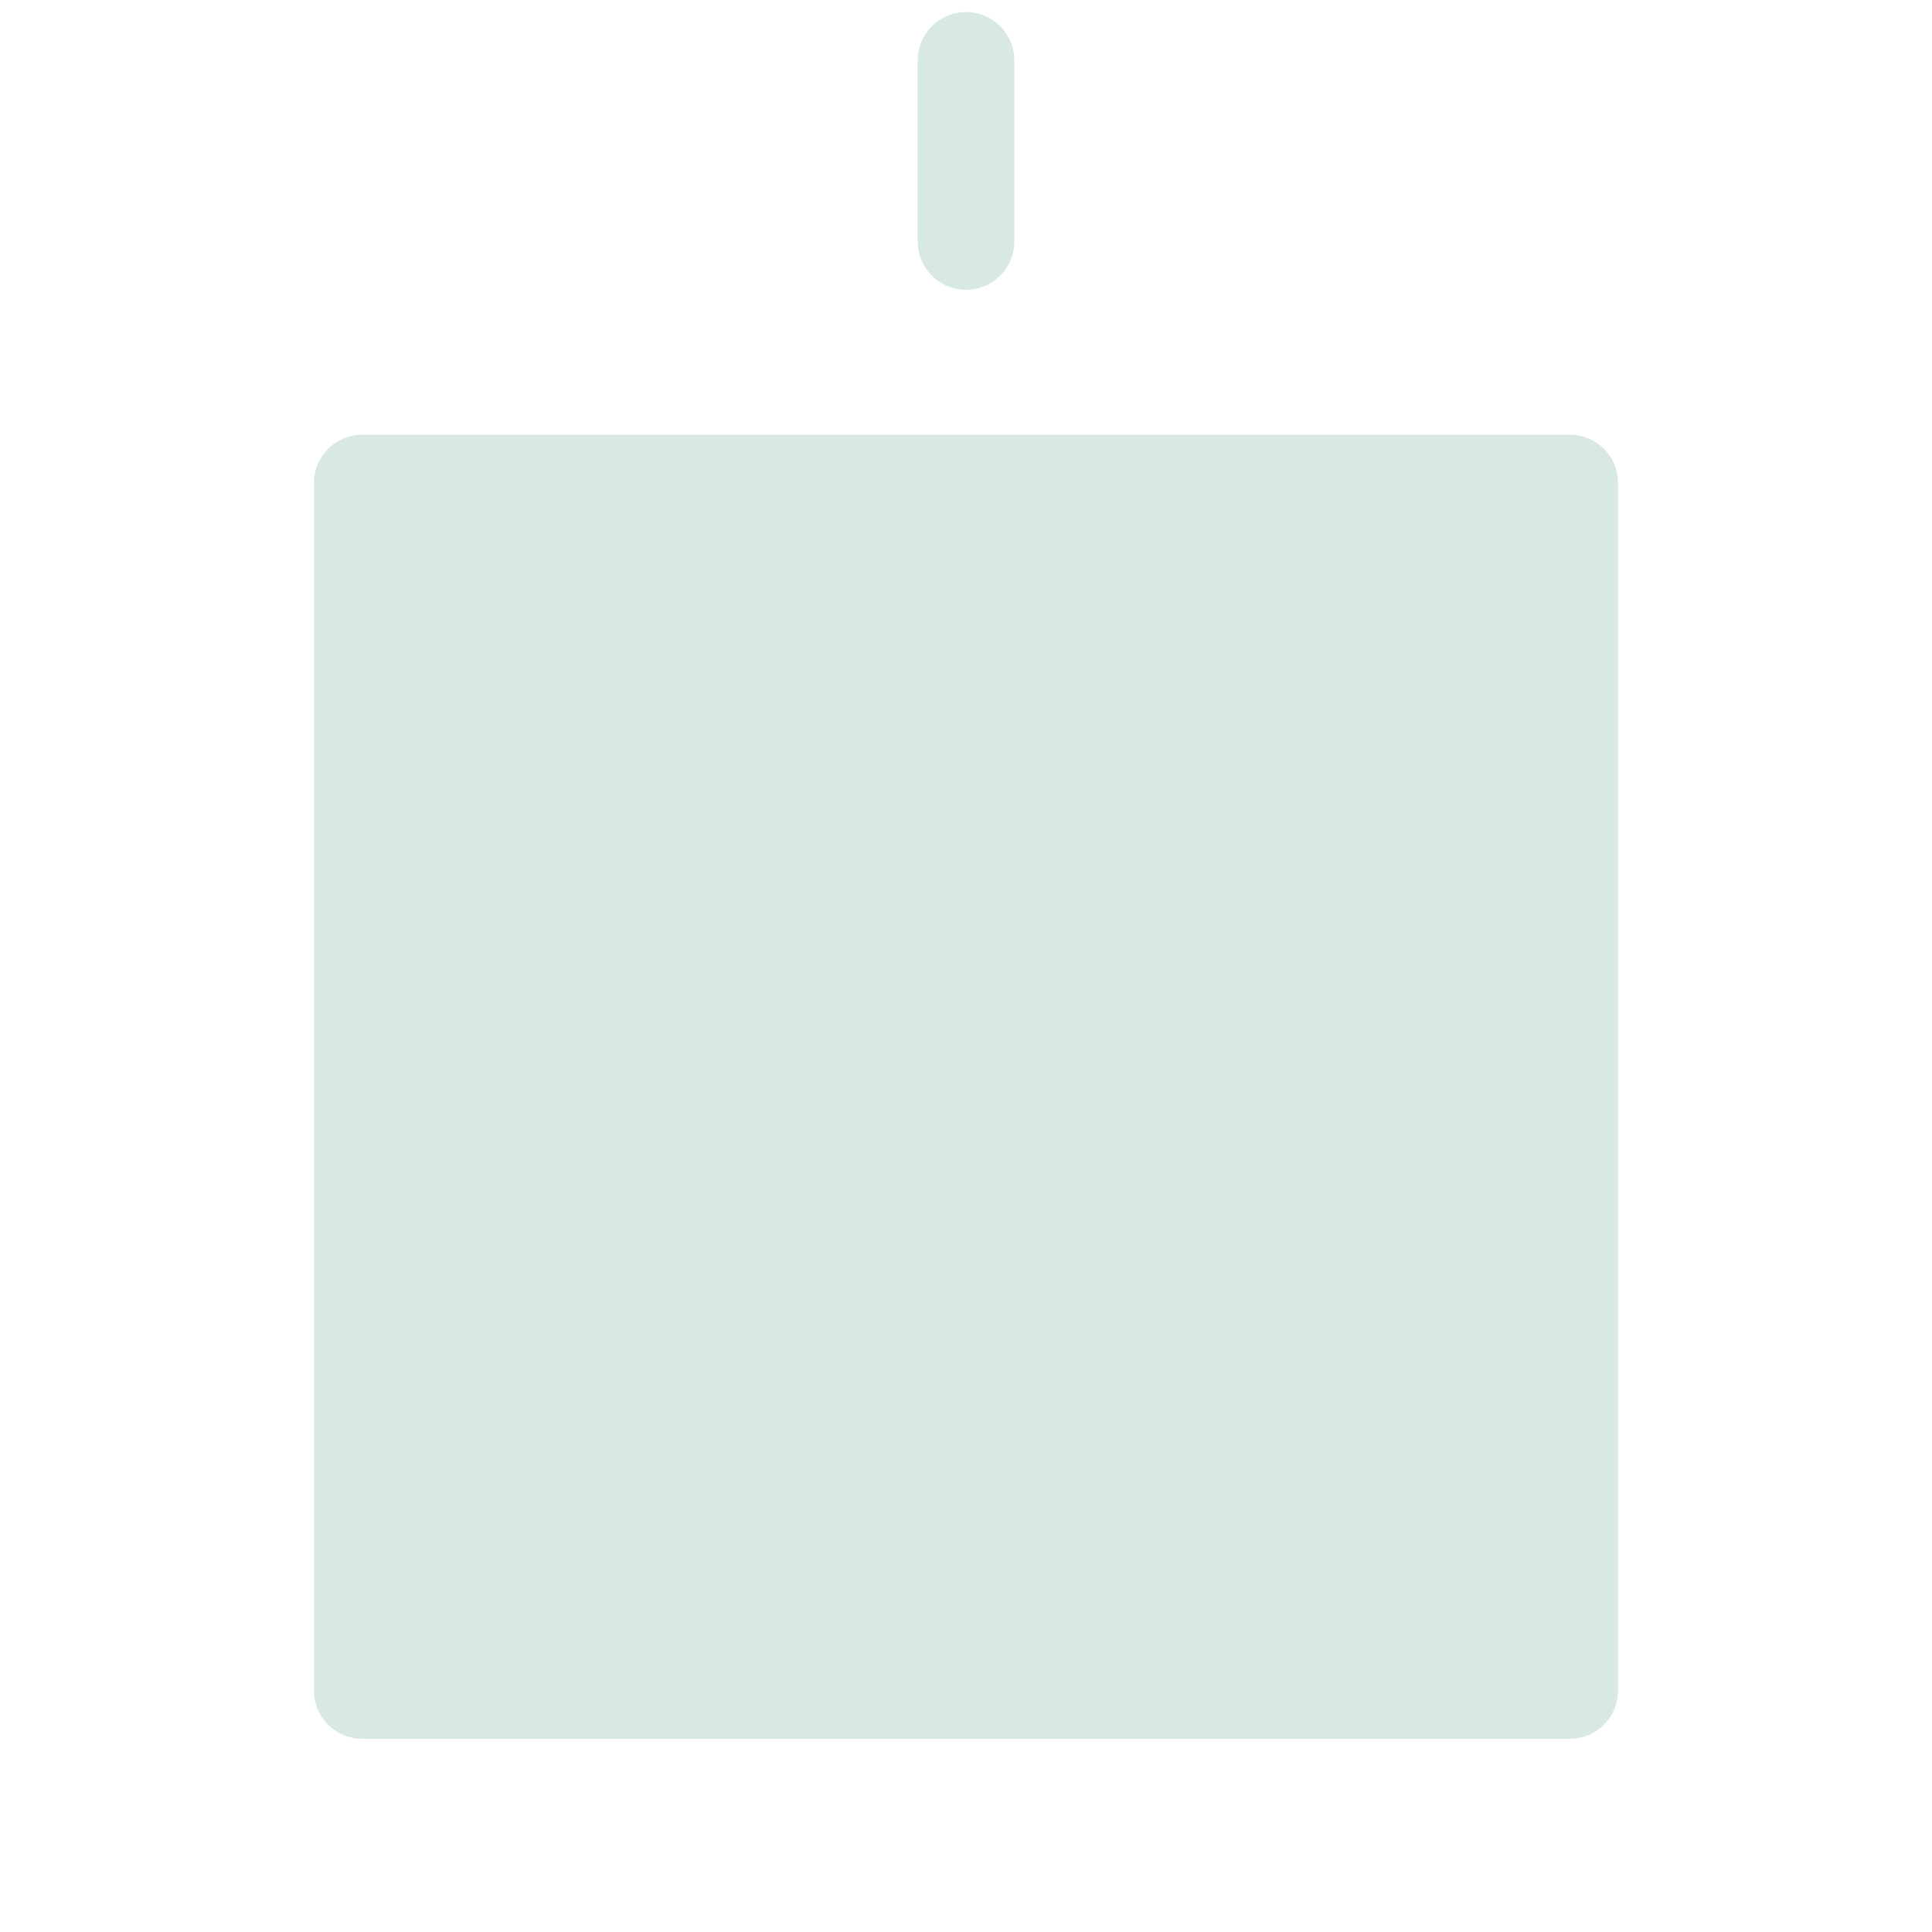
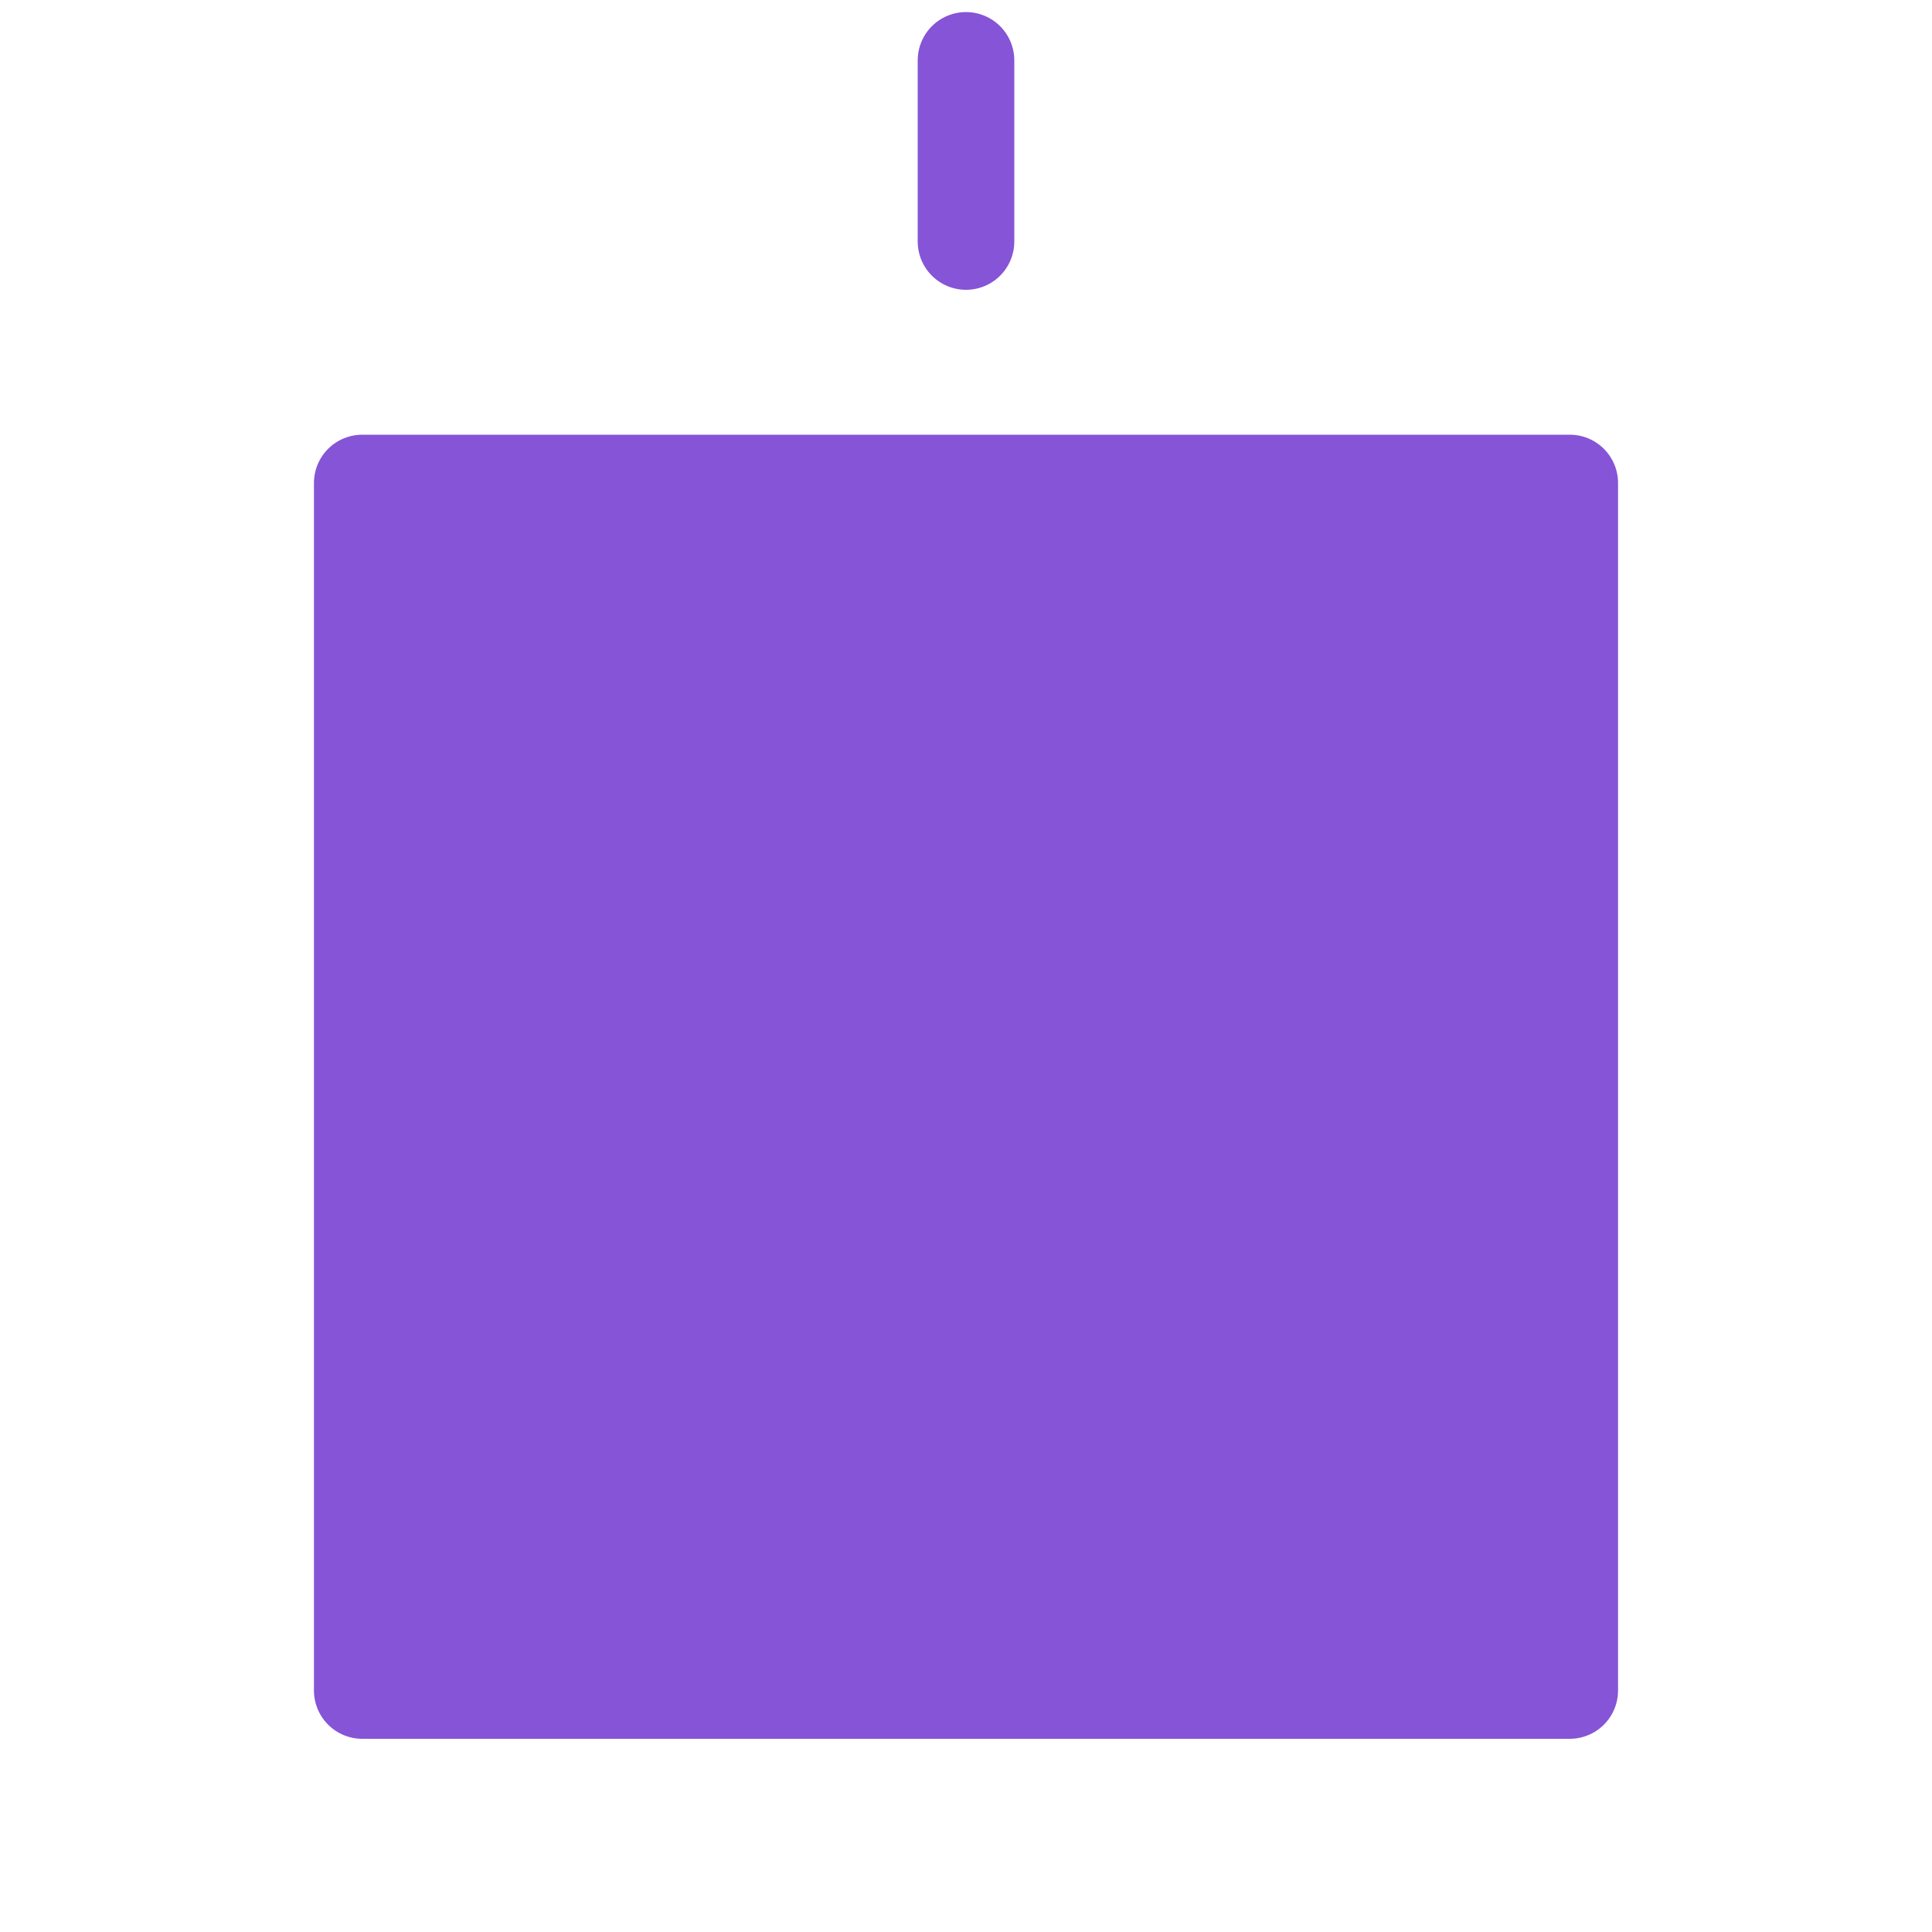
<svg xmlns="http://www.w3.org/2000/svg" class="symbol-icon skin-classic symbol-powerful" viewBox="0 0 32 32" aria-hidden="true">
-   <g fill="none" stroke="#d8e8e4" stroke-width="1.6" stroke-linecap="round" stroke-linejoin="round" transform="rotate(0 16 16)">
-     <path d="M6 8h20v20H6Z" fill="#d8e8e4" />
+   <g fill="none" stroke="#8654d6" stroke-width="1.6" stroke-linecap="round" stroke-linejoin="round" transform="rotate(0 16 16)">
+     <path d="M6 8h20v20H6Z" fill="#8654d6" />
    <path d="M16 4V1" />
  </g>
</svg>
